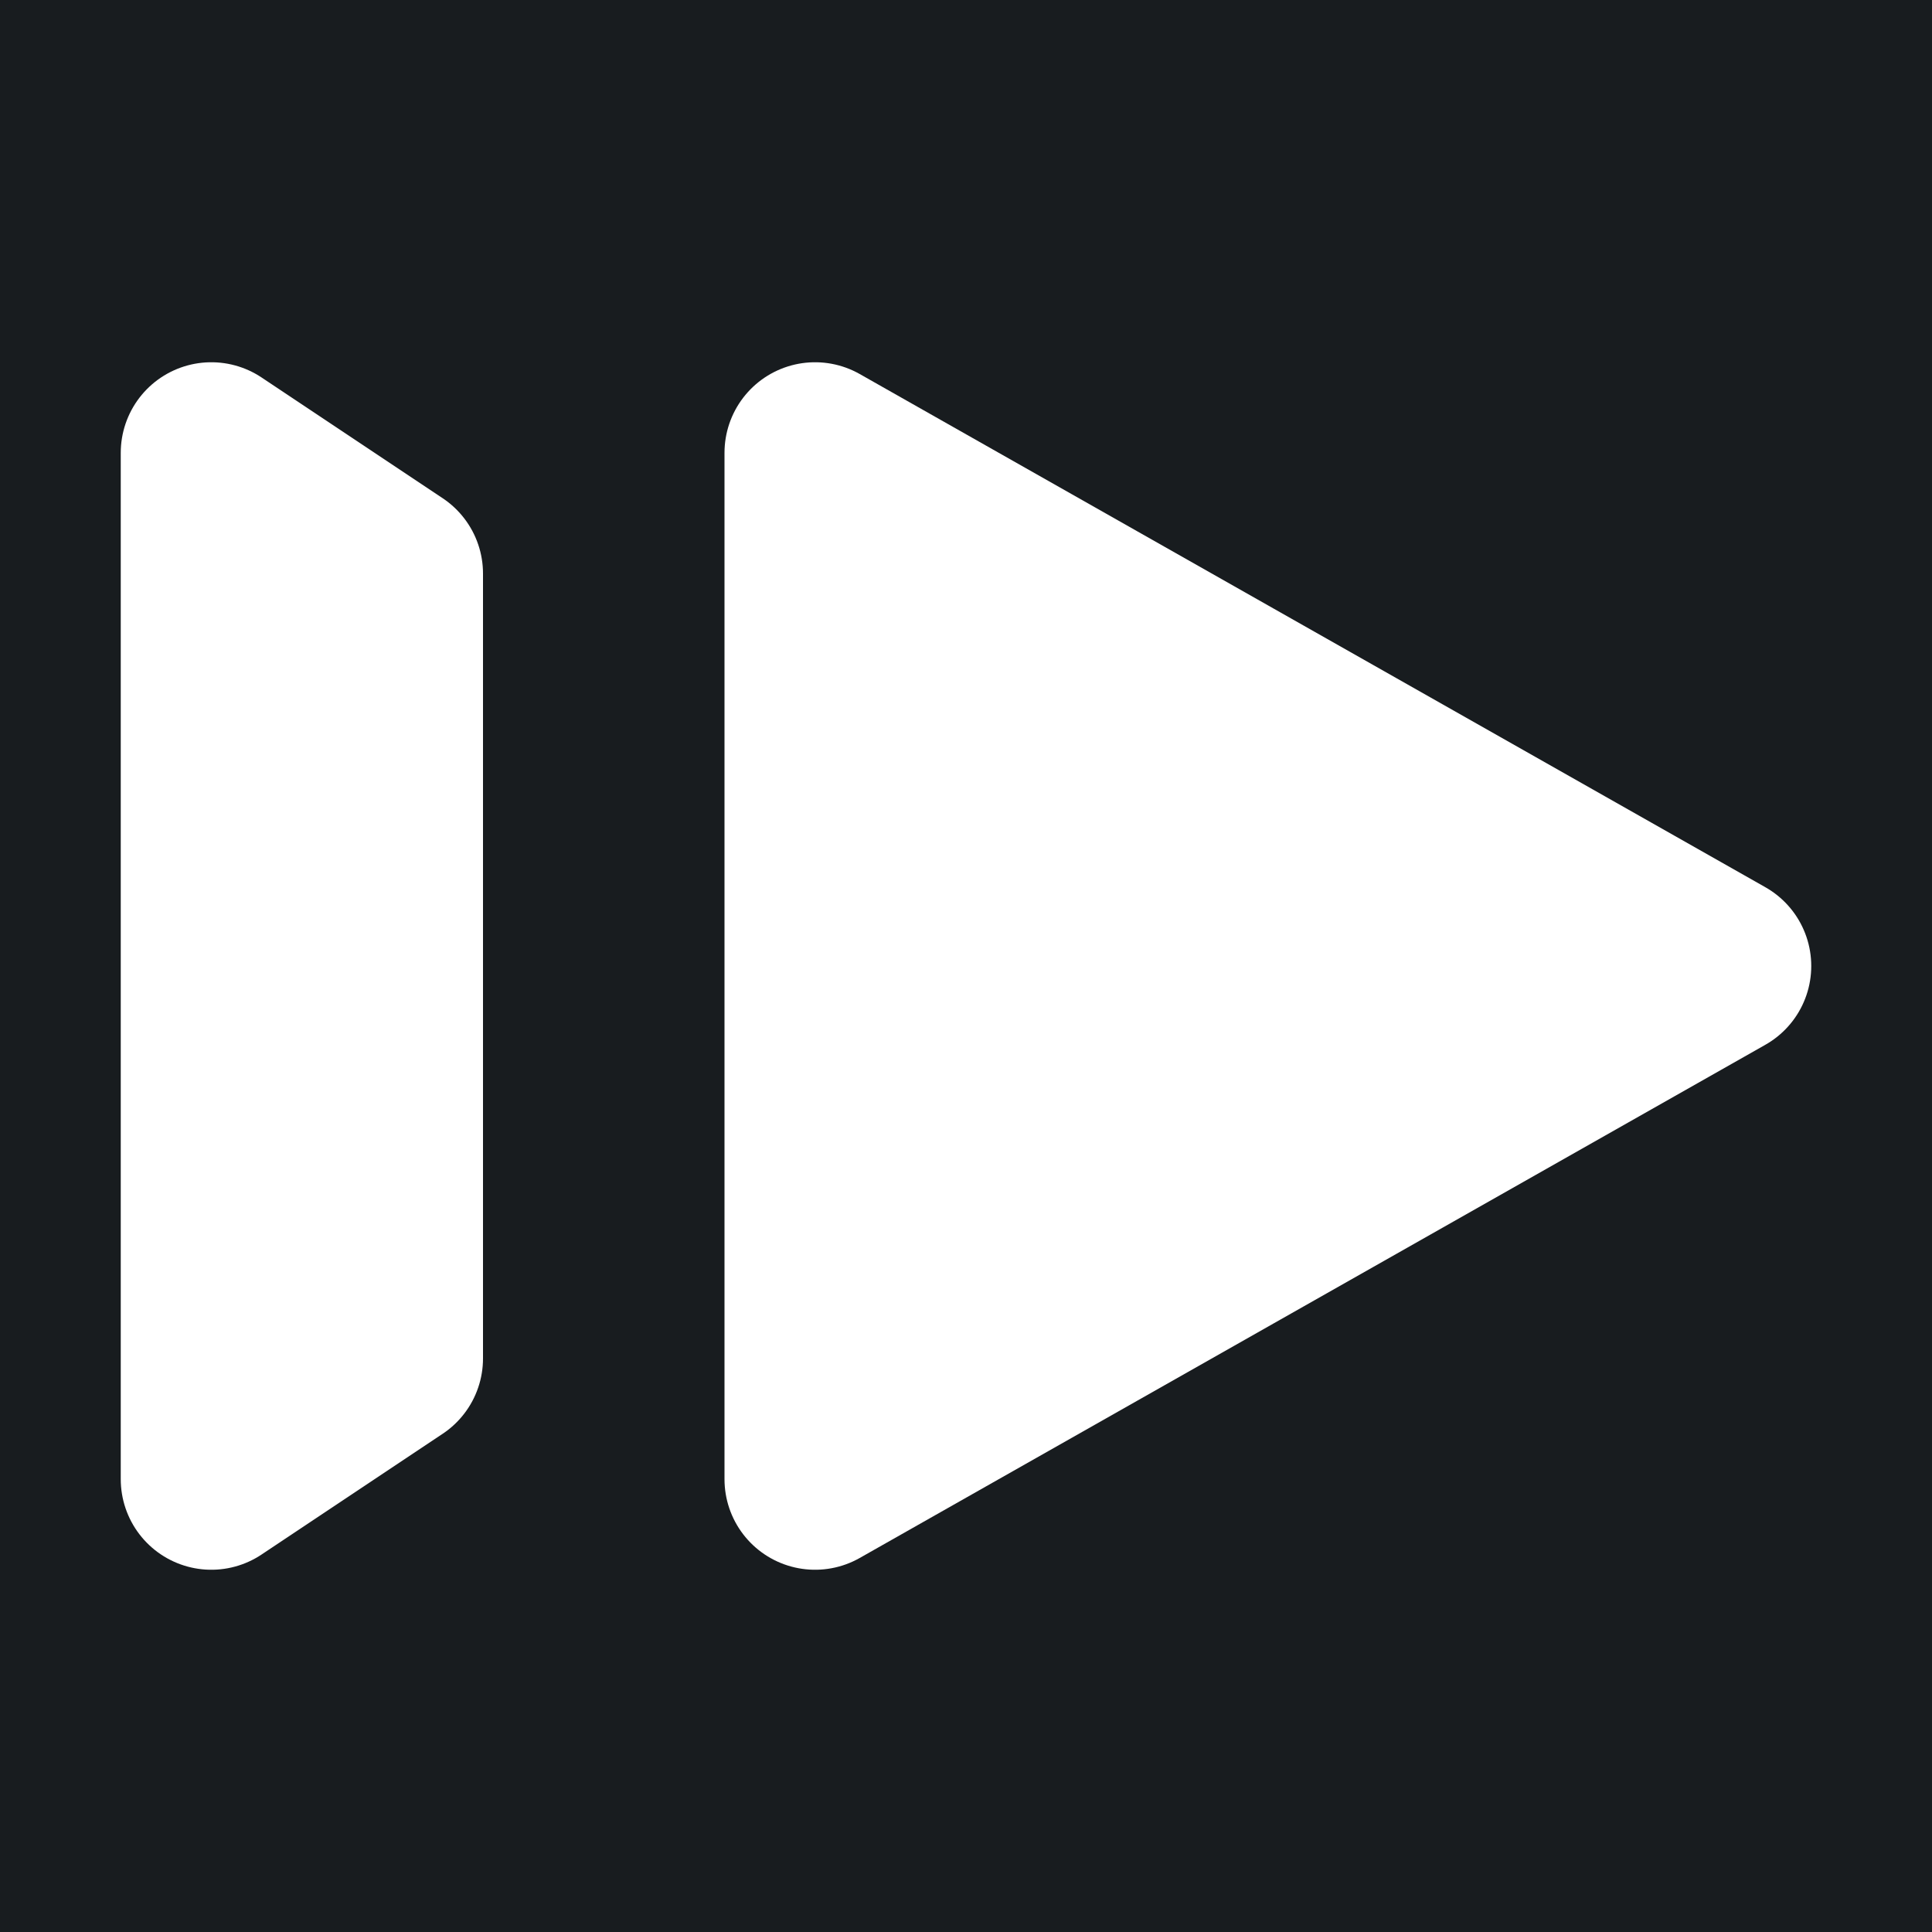
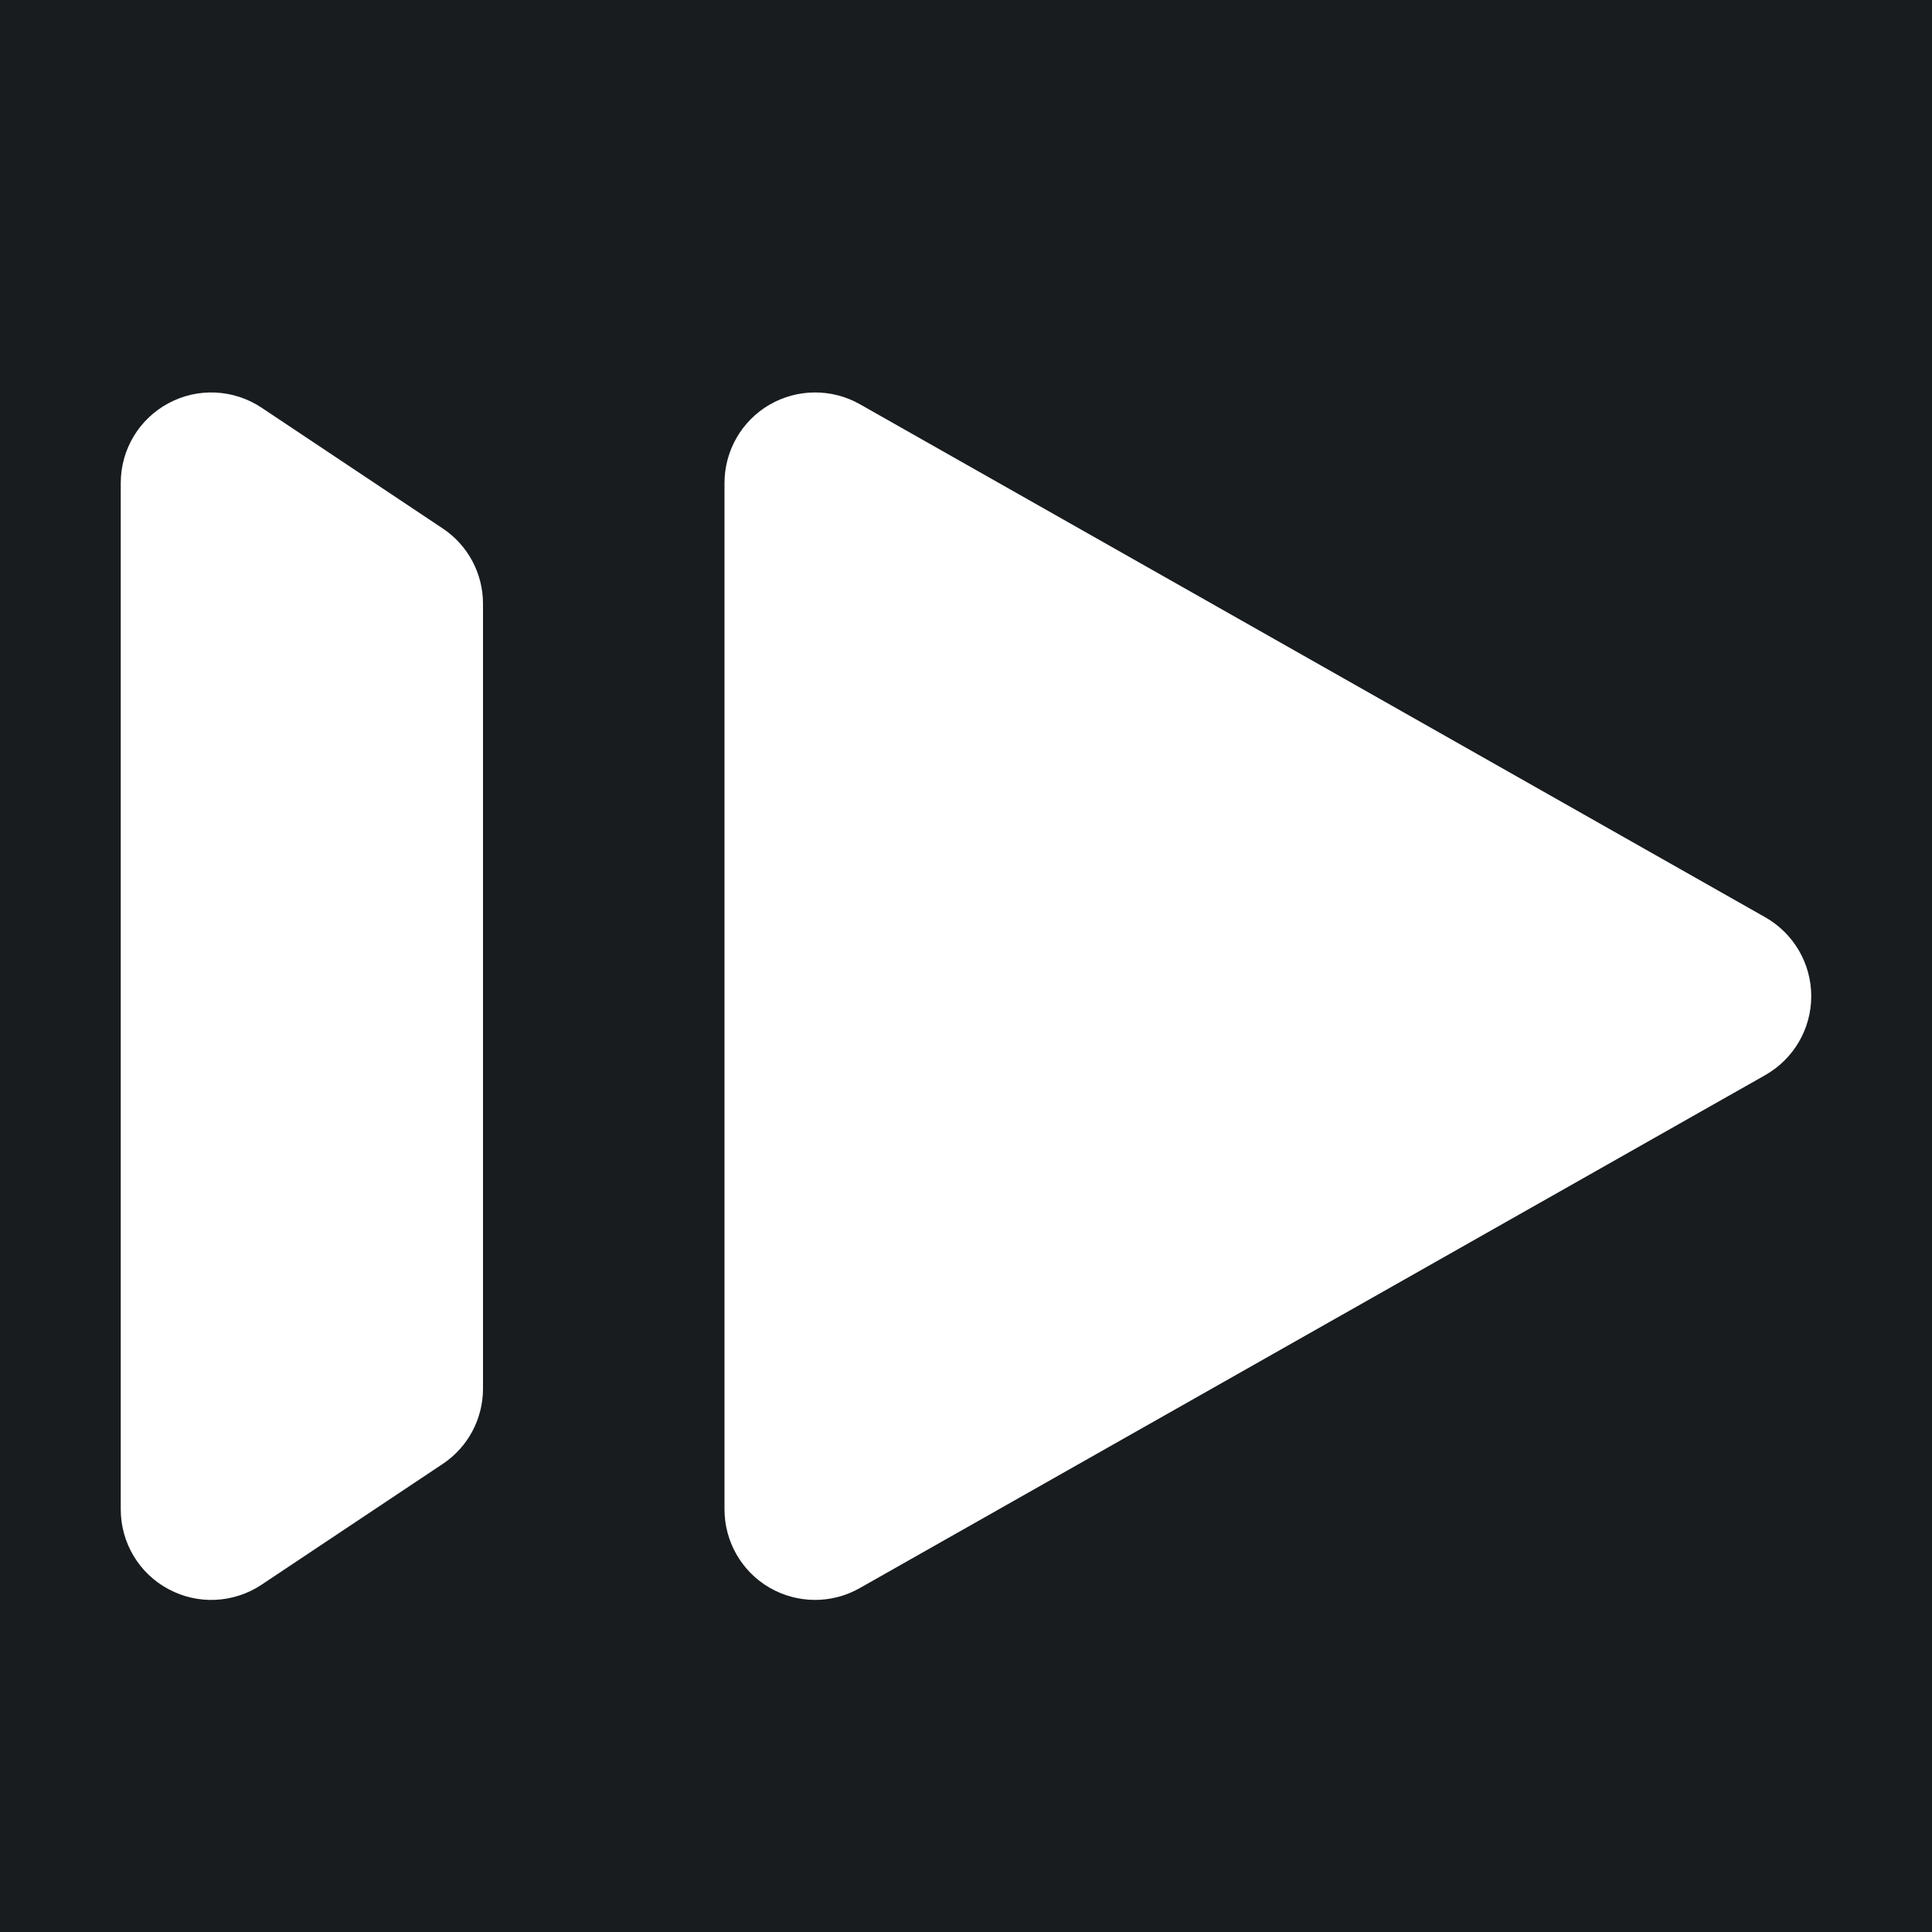
<svg xmlns="http://www.w3.org/2000/svg" width="32" height="32" viewBox="0 0 16 16" fill="none">
  <rect x="0" y="0" width="16" height="16" fill="#181c1f" />
-   <path d="M14.25 8L6.75 3.75V12.25L14.25 8Z" fill="#ffffff" stroke="#ffffff" stroke-width="1.5" stroke-linecap="round" stroke-linejoin="round" />
-   <path d="M1.75 12.25V3.75L3.25 4.75V11.25L1.75 12.25Z" fill="#ffffff" stroke="#ffffff" stroke-width="1.5" stroke-linecap="round" stroke-linejoin="round" />
+   <path d="M6.372 3.352C6.603 3.218 6.888 3.216 7.12 3.347L14.62 7.597C14.855 7.731 15 7.98 15 8.25C15 8.52 14.855 8.769 14.62 8.903L7.12 13.152C6.888 13.284 6.603 13.282 6.372 13.148C6.142 13.014 6 12.767 6 12.5V4C6 3.733 6.142 3.486 6.372 3.352Z" fill="#ffffff" />
+   <path d="M1.396 3.339C1.64 3.208 1.936 3.223 2.166 3.376L3.666 4.376C3.875 4.515 4 4.749 4 5V11.5C4 11.751 3.875 11.985 3.666 12.124L2.166 13.124C1.936 13.277 1.64 13.292 1.396 13.161C1.152 13.031 1 12.777 1 12.5V4C1 3.723 1.152 3.469 1.396 3.339Z" fill="#ffffff" />
</svg>
